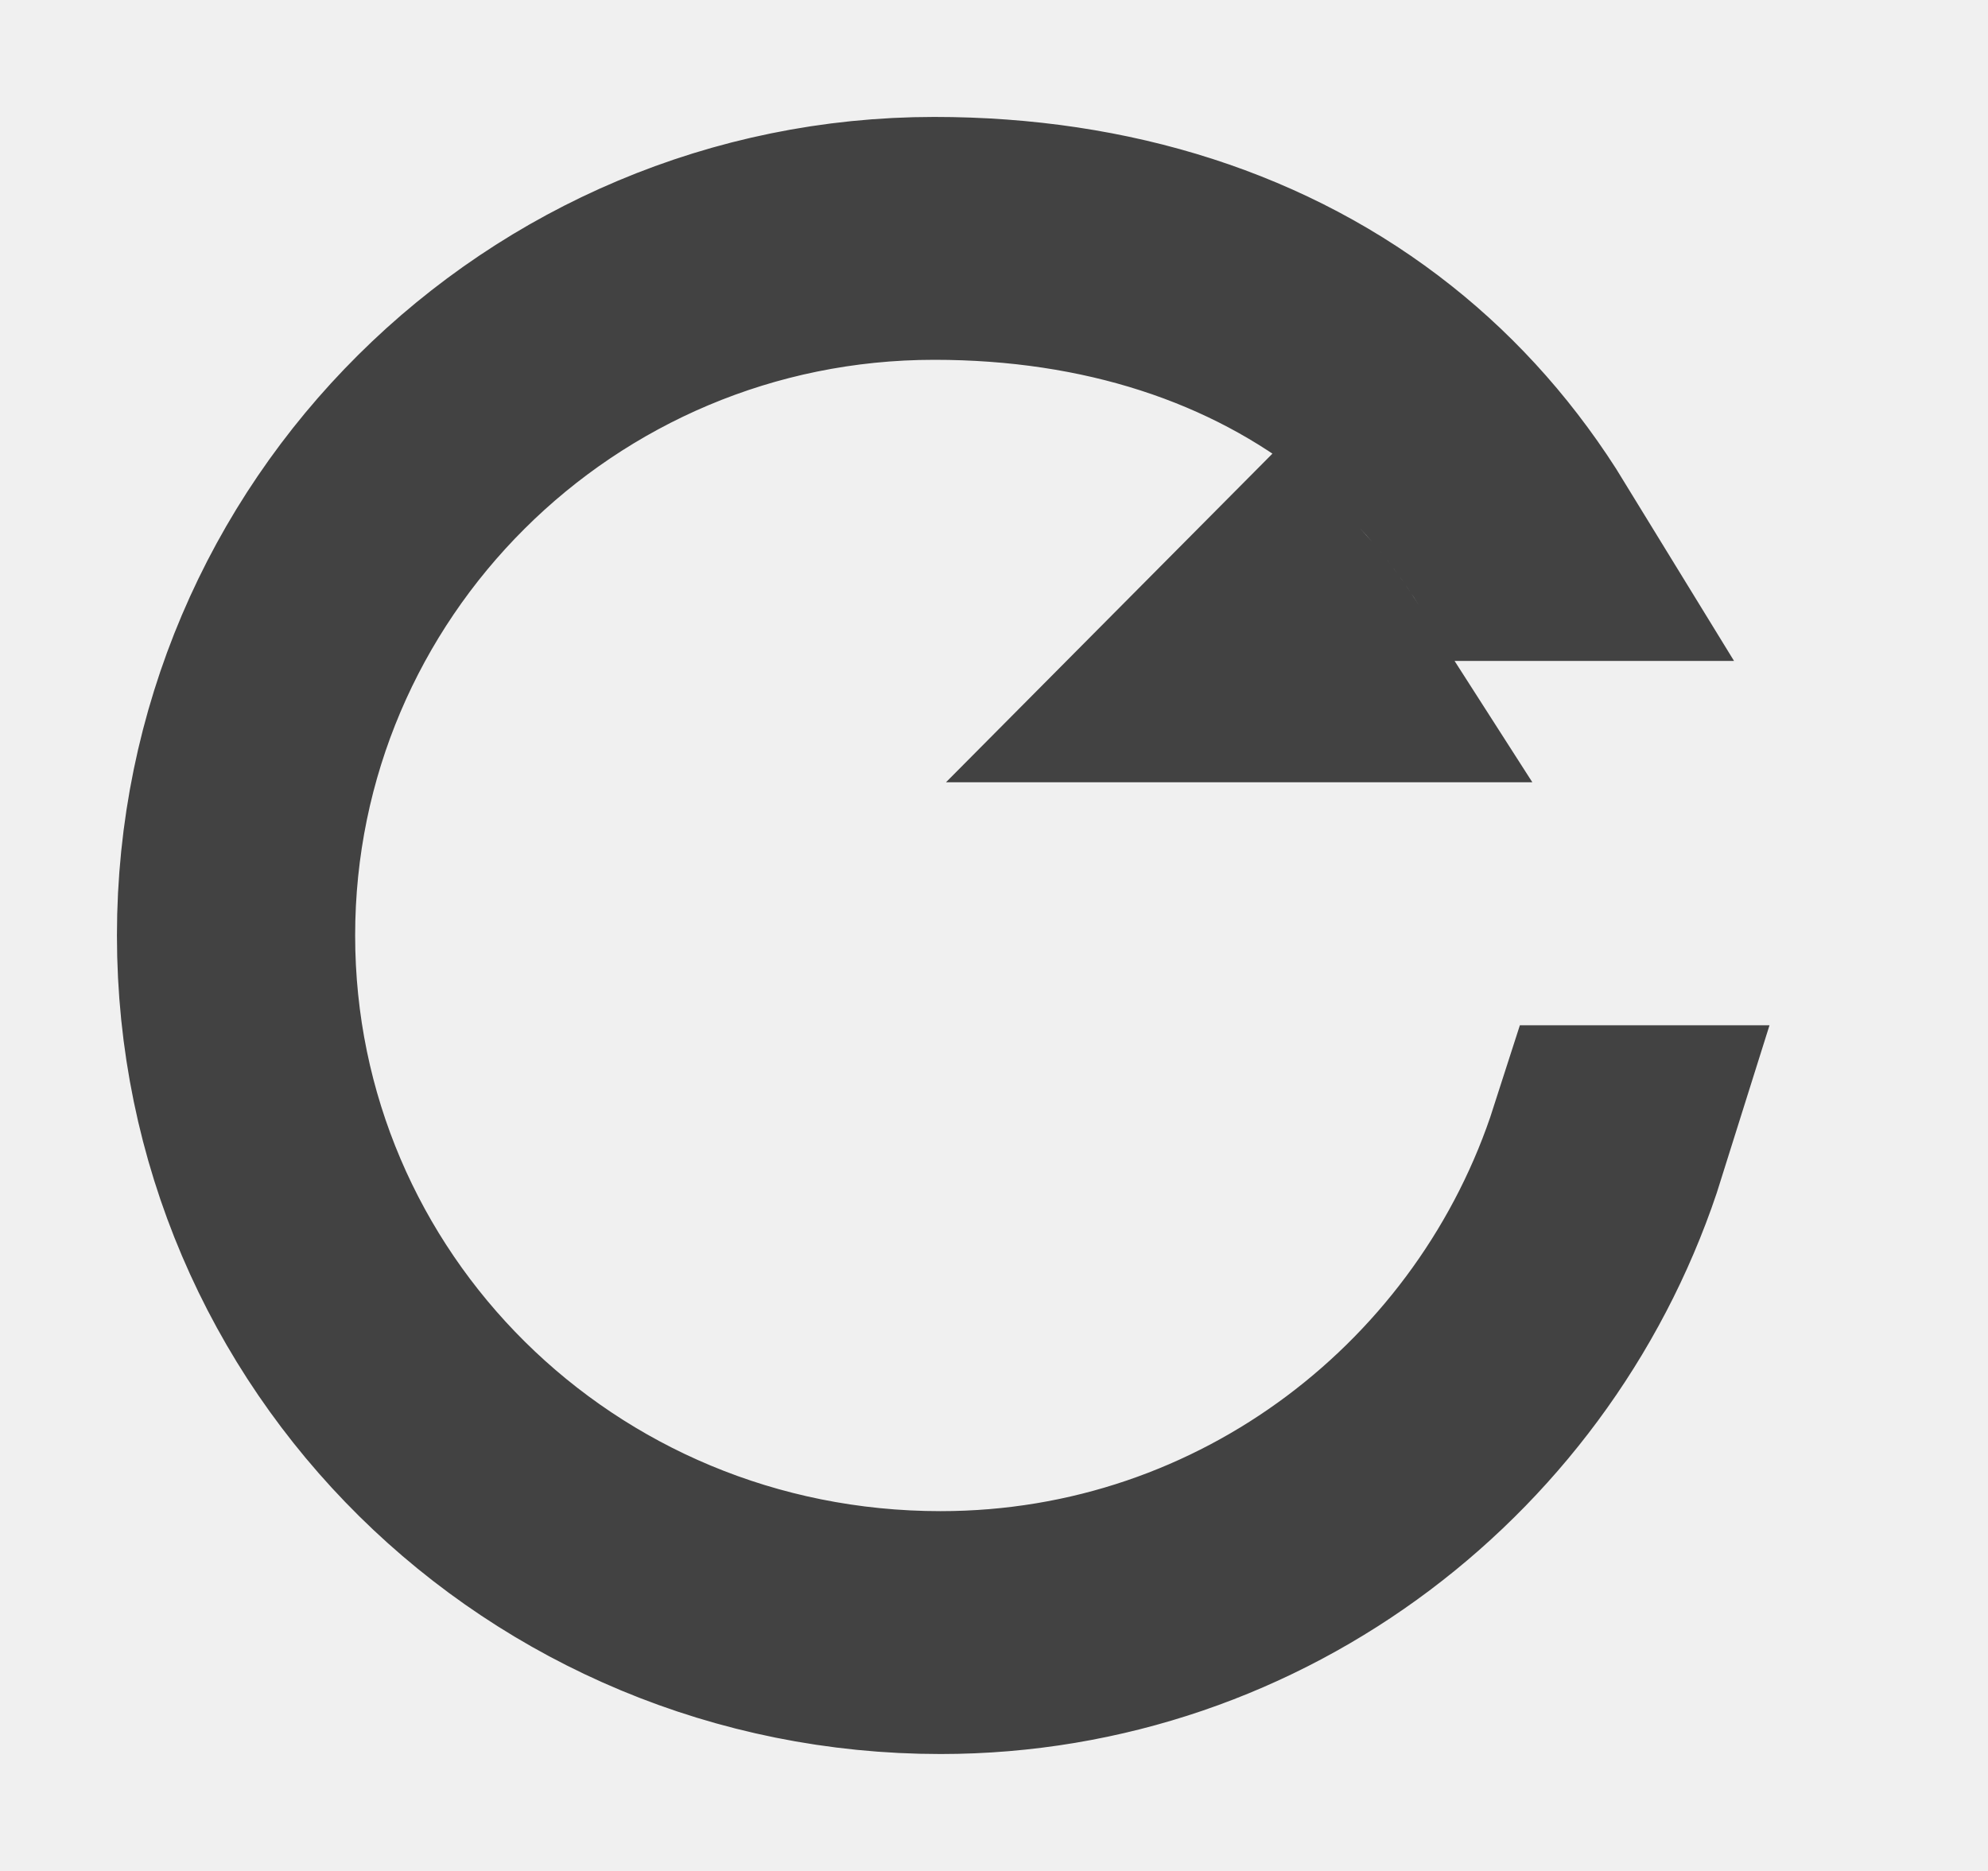
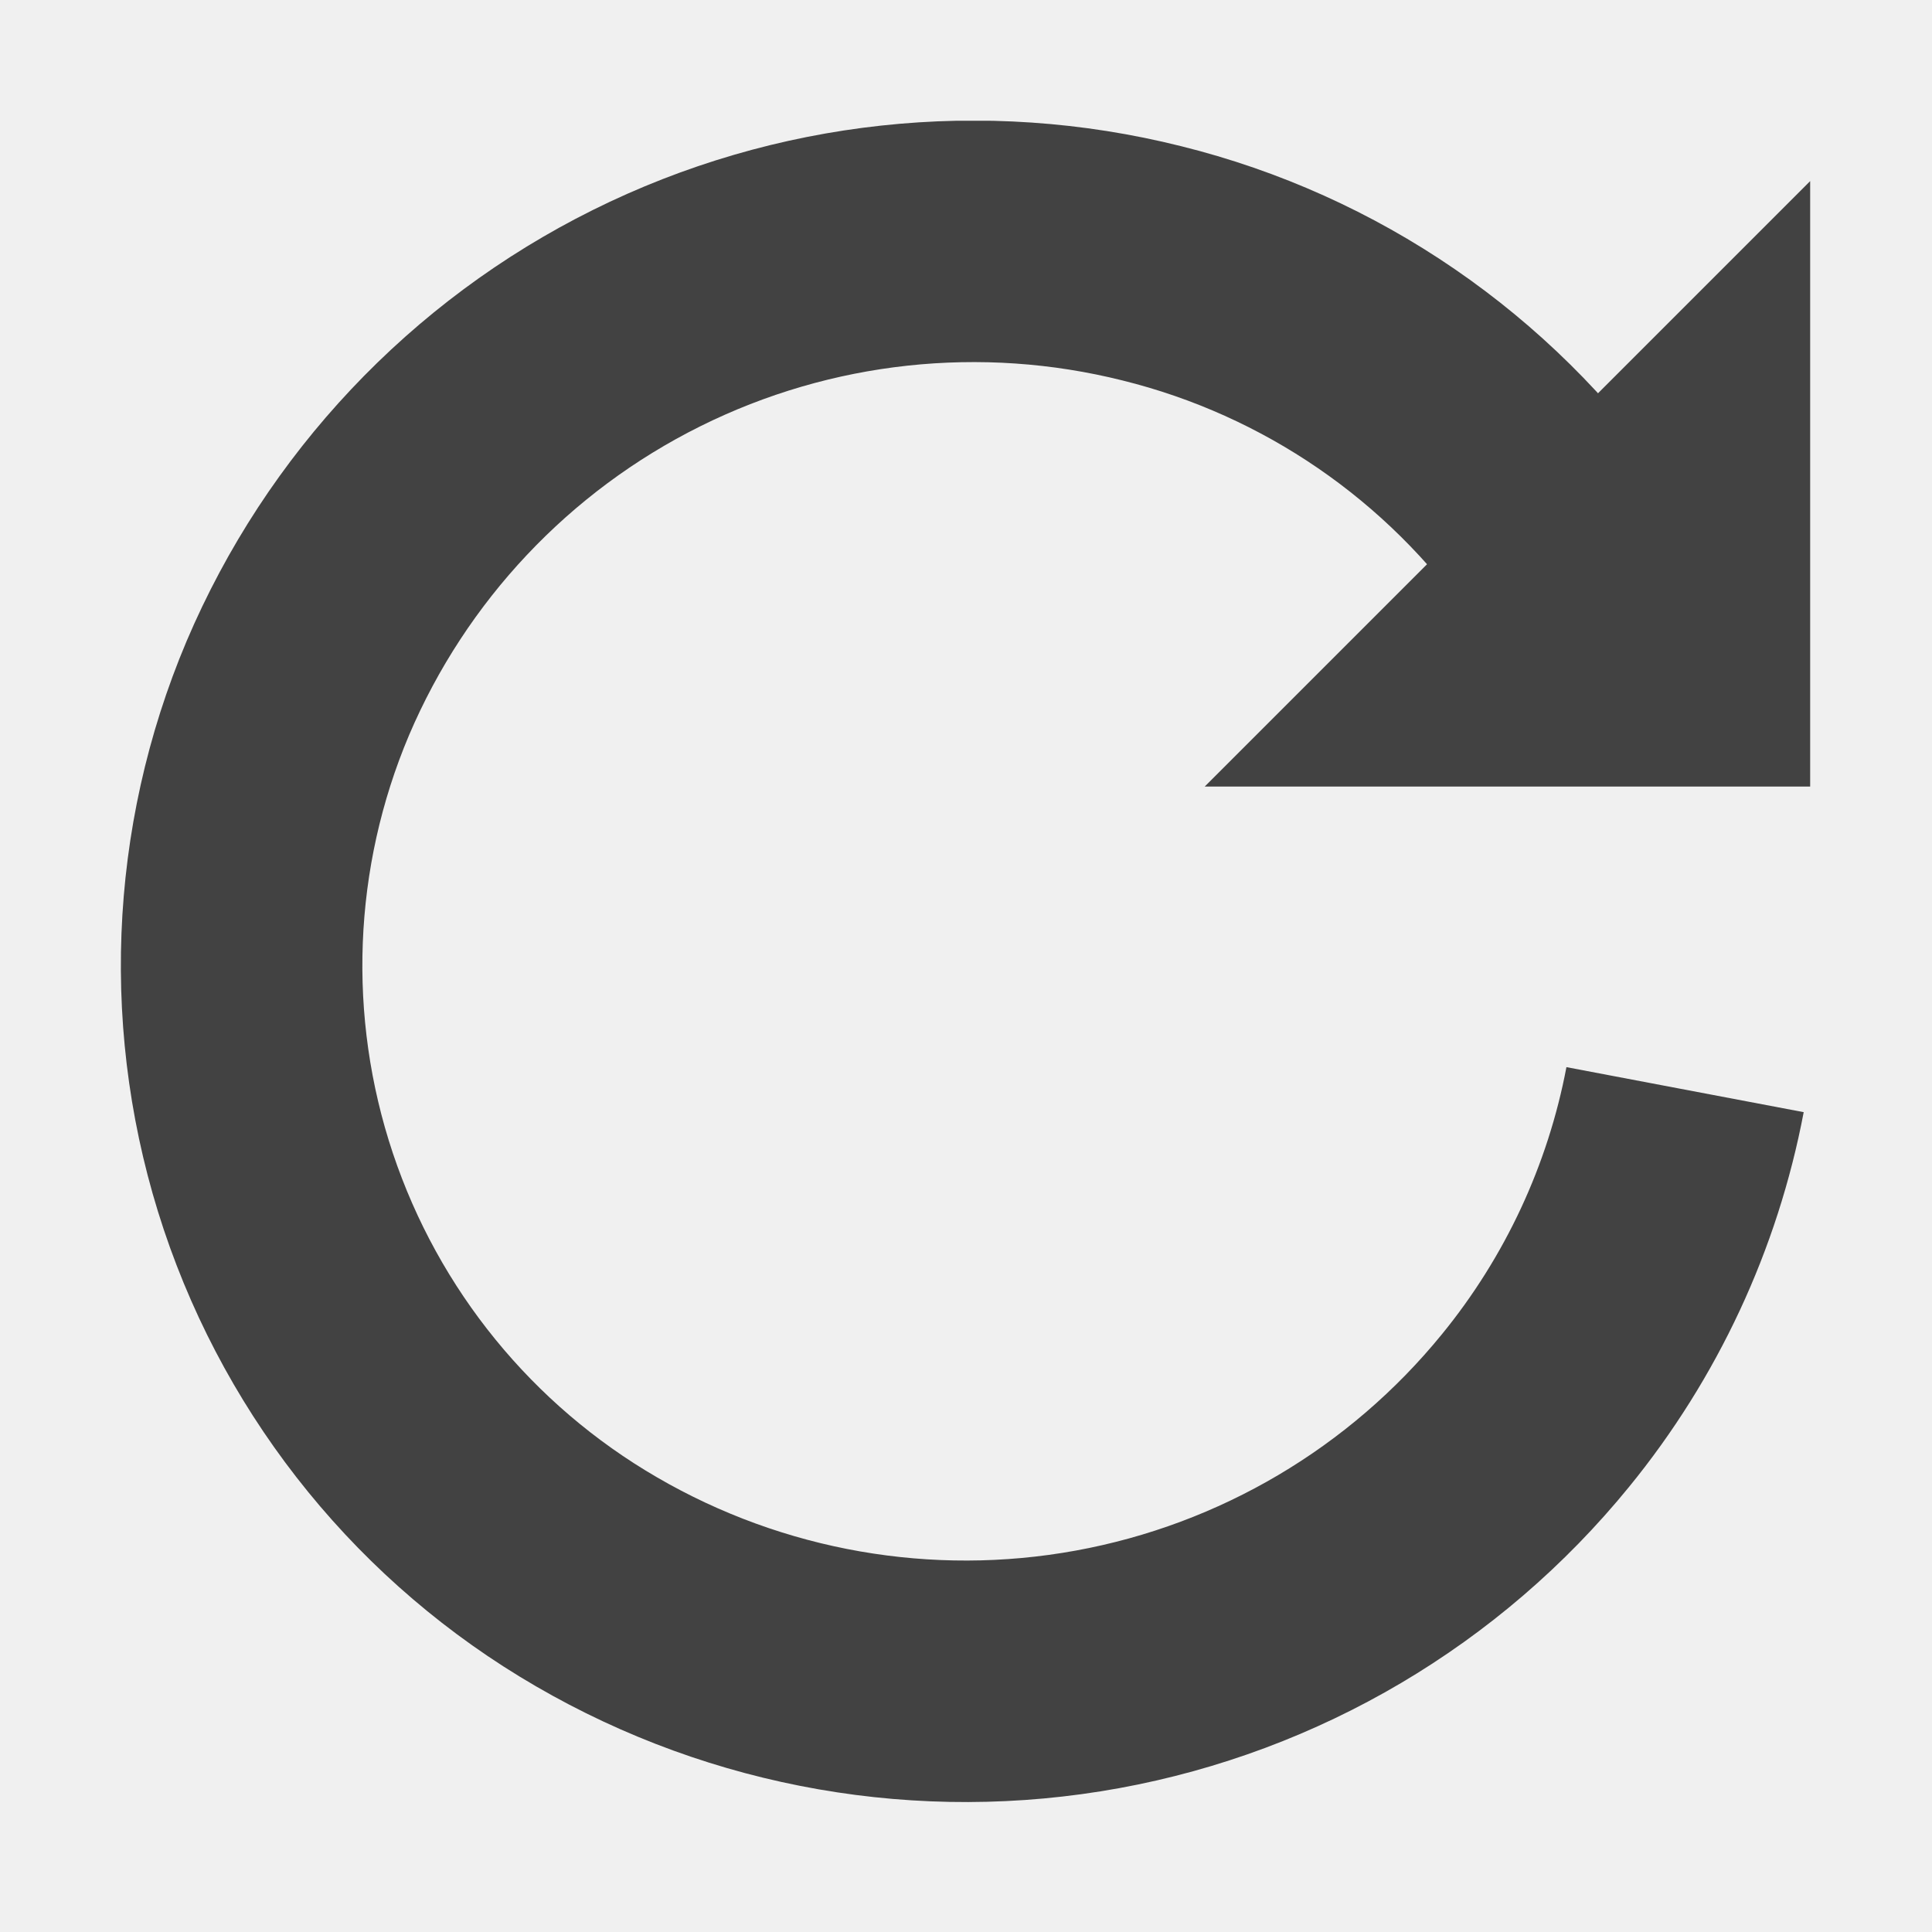
- <svg xmlns="http://www.w3.org/2000/svg" width="17" height="16" viewBox="0 0 17 16" fill="none">
-   <path d="M10.492 5.69L10.937 5.242C11.058 5.377 11.171 5.526 11.276 5.69H10.492ZM13.726 9.768H13.77C13.003 12.214 10.724 14 8.043 14C4.716 14 2 11.345 2 8C2 4.655 4.716 2 7.989 2C9.467 2 10.773 2.42 11.791 3.228C12.28 3.616 12.7 4.092 13.043 4.652H12.986C12.652 4.12 12.247 3.669 11.784 3.301C10.772 2.498 9.469 2.077 7.989 2.077C4.698 2.077 2.037 4.736 2.037 8C2.037 11.263 4.697 13.923 8.043 13.923C10.724 13.923 12.961 12.15 13.726 9.768Z" fill="#424242" stroke="#424242" stroke-width="2" stroke-miterlimit="10" />
+ <svg xmlns="http://www.w3.org/2000/svg" width="16" height="16" viewBox="0 0 16 16" fill="none">
+   <g clip-path="url(#clip0)">
+     <path d="M12.994 4.549C12.165 3.369 10.939 2.528 9.54 2.181C8.135 1.829 6.651 1.99 5.354 2.635C4.057 3.28 3.033 4.367 2.466 5.7C1.907 7.023 1.85 8.505 2.305 9.867C2.761 11.23 3.697 12.379 4.94 13.1C6.193 13.828 7.664 14.085 9.089 13.825C10.515 13.565 11.801 12.805 12.716 11.682C13.344 10.913 13.77 9.999 13.955 9.024" stroke="#424242" stroke-width="2" stroke-miterlimit="10" />
+     <path d="M13.991 3.914V5.514H12.391L13.991 3.914Z" stroke="#424242" stroke-width="2" />
+   </g>
+   <defs>
+     <clipPath id="clip0">
+       <rect width="13.991" height="13.929" fill="white" transform="translate(1 1)" />
+     </clipPath>
+   </defs>
</svg>
